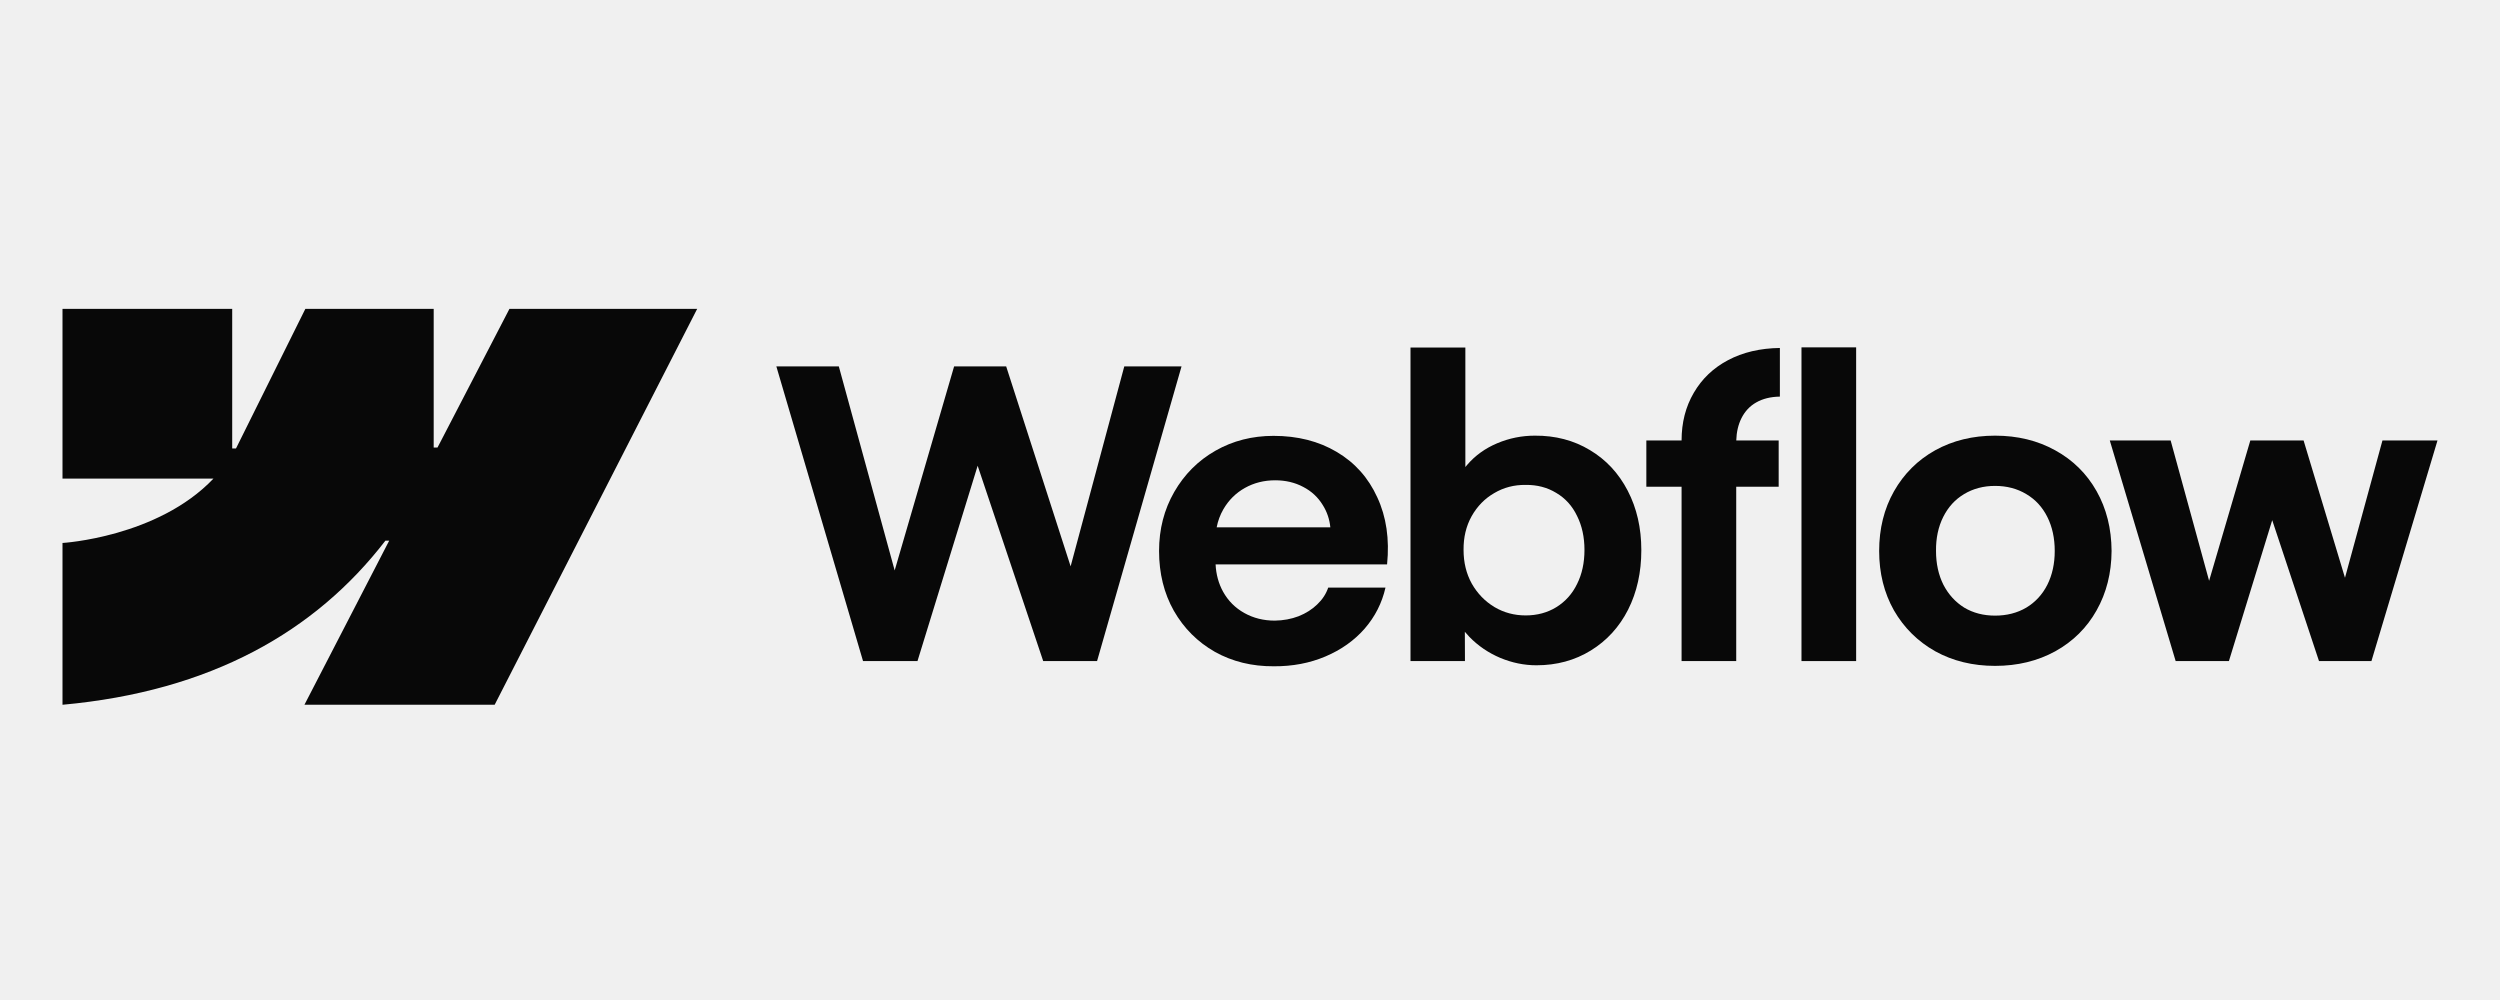
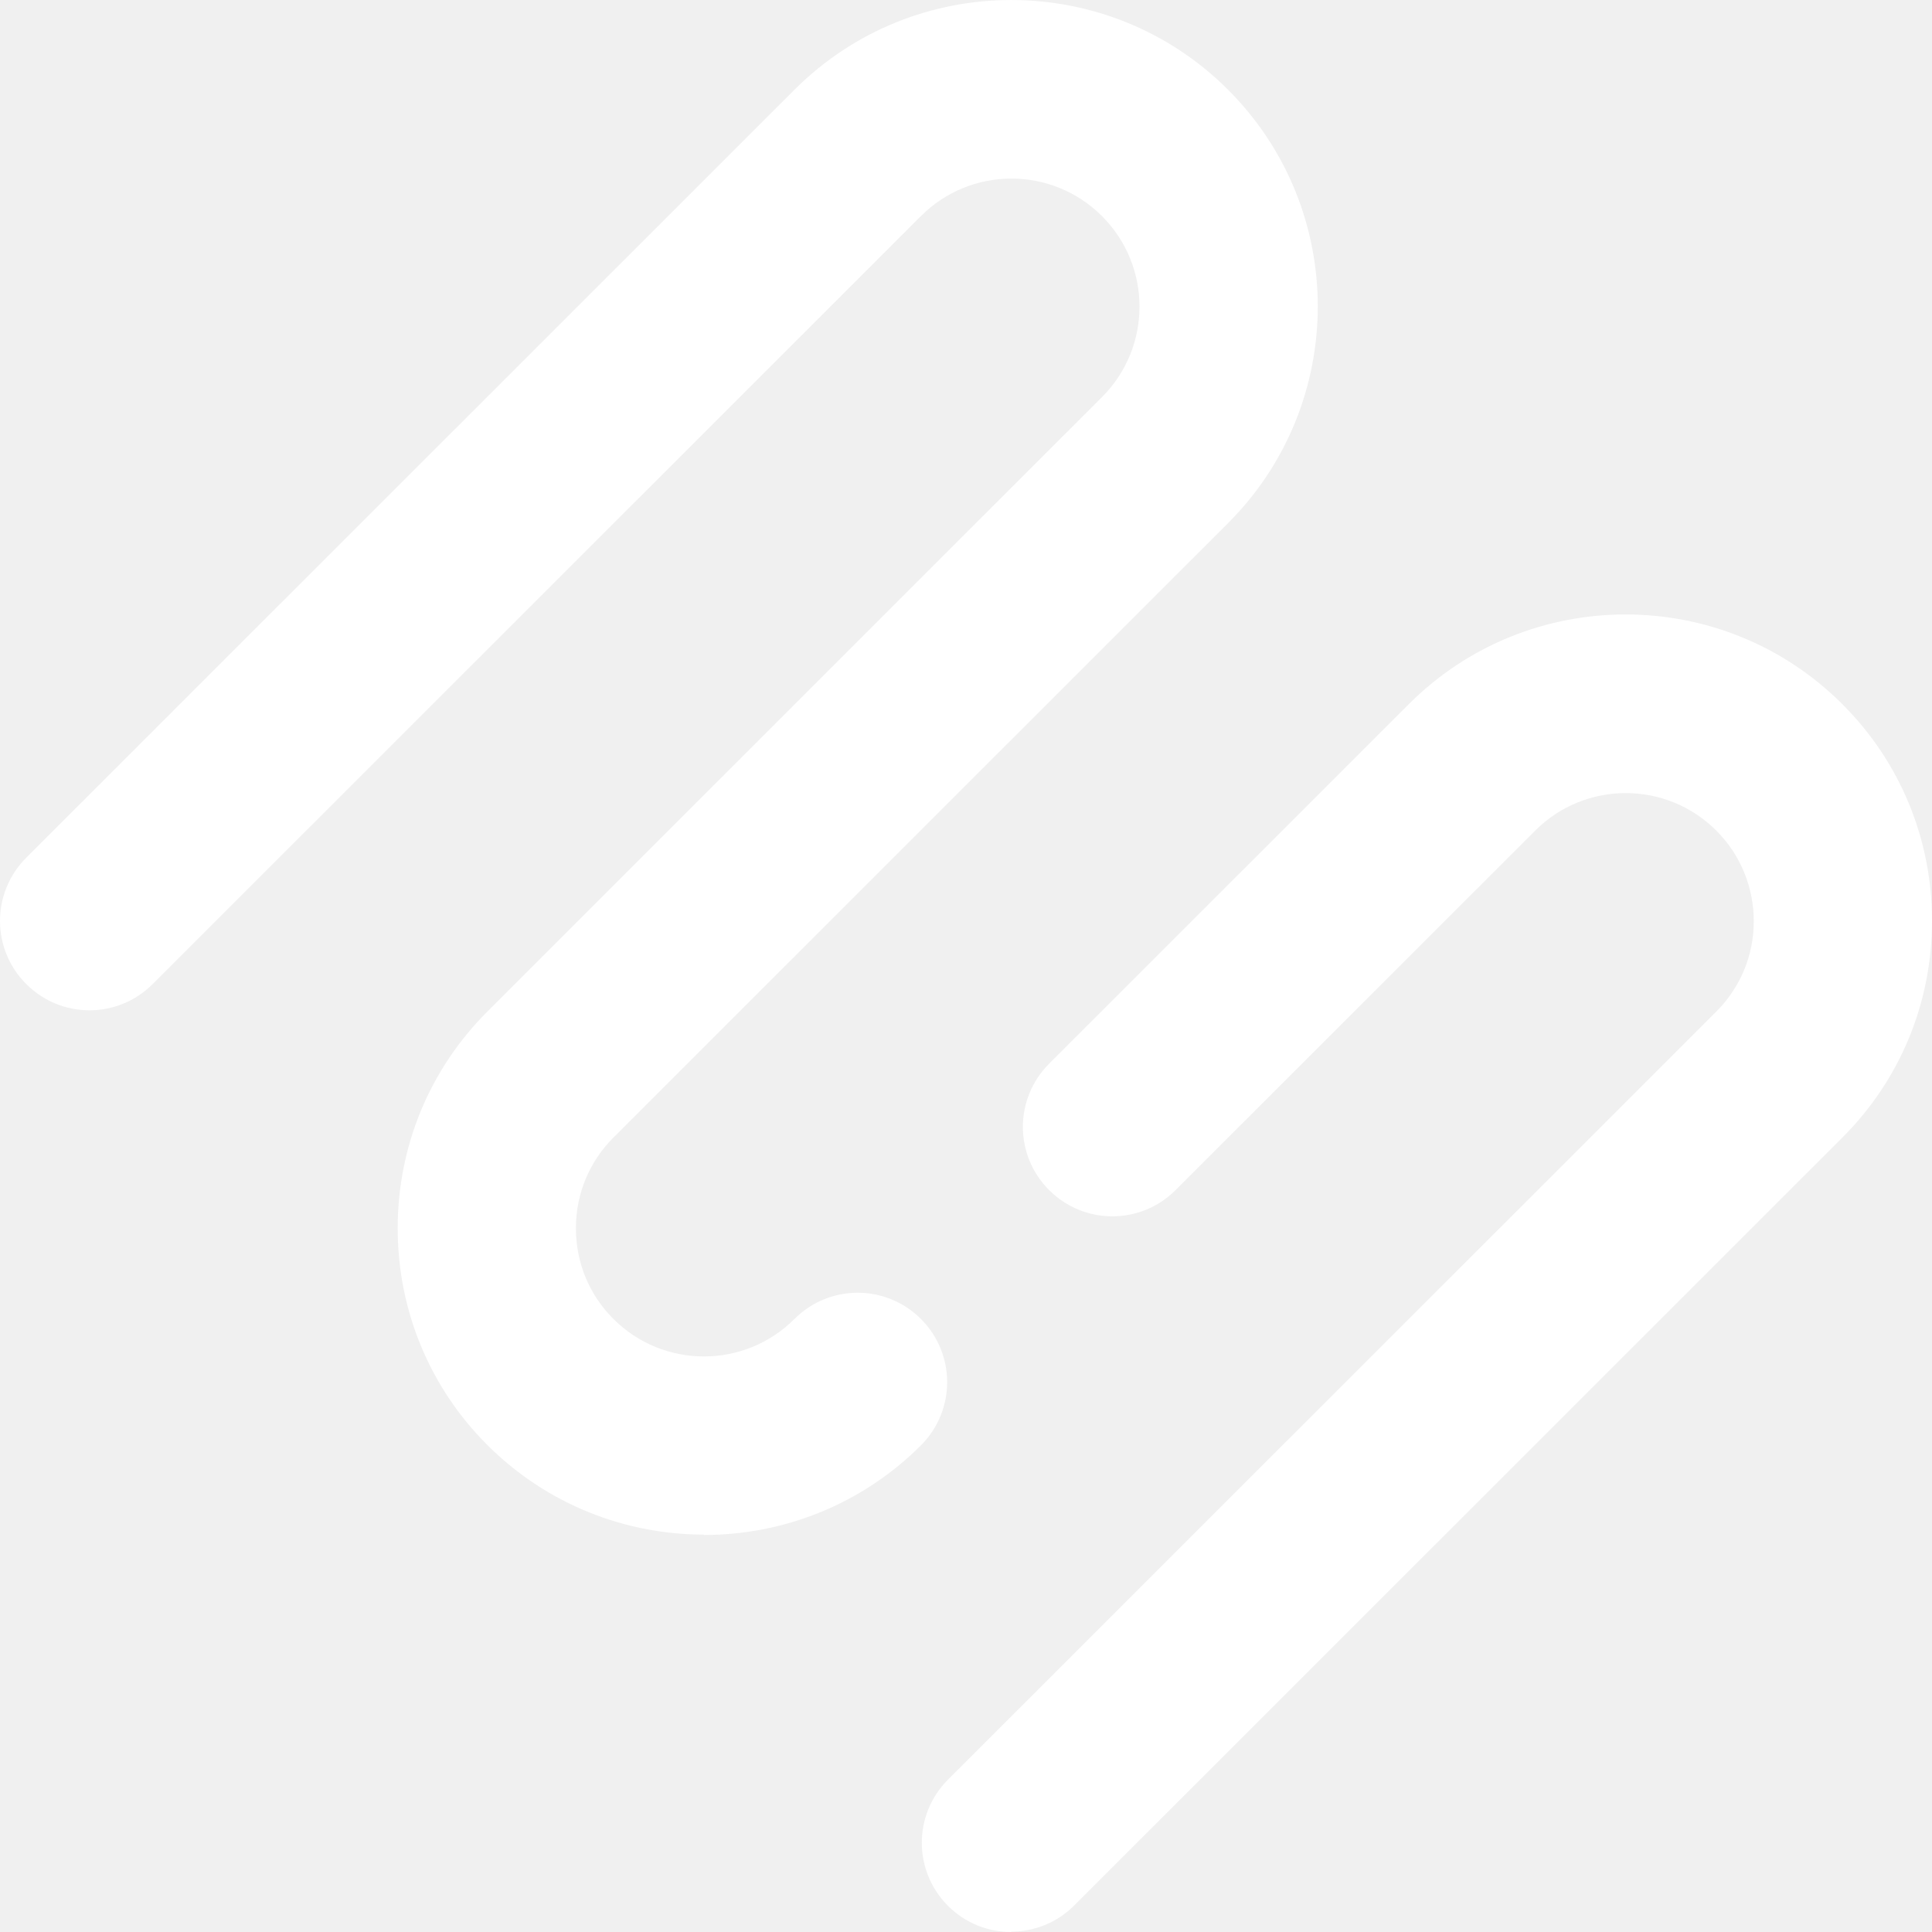
- <svg xmlns="http://www.w3.org/2000/svg" width="160" height="64" viewBox="0 0 160 64" fill="none">
-   <path fill-rule="evenodd" clip-rule="evenodd" d="M44.619 19.768L31.658 45.105H19.484L24.908 34.604H24.665C20.19 40.413 13.513 44.237 4 45.105V34.75C4 34.75 10.086 34.39 13.663 30.629H4V19.768H14.861V28.701L15.104 28.7L19.542 19.768H27.756V28.644L28 28.644L32.604 19.768H44.619Z" fill="#080808" />
-   <path d="M115.295 42.309H118.793V22.231H115.295V42.309Z" fill="#080808" />
-   <path fill-rule="evenodd" clip-rule="evenodd" d="M96.012 42.103C96.773 42.42 97.546 42.578 98.332 42.578C99.63 42.578 100.791 42.262 101.816 41.63C102.841 40.997 103.636 40.126 104.2 39.016C104.763 37.897 105.045 36.628 105.045 35.211C105.045 33.792 104.755 32.524 104.174 31.405C103.593 30.286 102.786 29.419 101.752 28.804C100.719 28.181 99.544 27.873 98.229 27.882C97.392 27.882 96.589 28.044 95.82 28.369C95.051 28.693 94.411 29.154 93.898 29.752C93.859 29.798 93.82 29.844 93.783 29.89V22.244H90.272V42.309H93.757L93.75 40.434C93.841 40.545 93.937 40.653 94.039 40.758C94.595 41.331 95.252 41.779 96.012 42.103ZM99.6 38.862C99.028 39.212 98.374 39.387 97.64 39.387C96.914 39.387 96.247 39.208 95.641 38.849C95.034 38.482 94.552 37.982 94.193 37.35C93.843 36.718 93.668 36.001 93.668 35.198C93.659 34.395 93.83 33.677 94.18 33.045C94.539 32.404 95.022 31.909 95.628 31.559C96.234 31.2 96.905 31.025 97.64 31.034C98.374 31.025 99.028 31.196 99.6 31.546C100.181 31.888 100.625 32.379 100.932 33.02C101.248 33.652 101.406 34.378 101.406 35.198C101.406 36.018 101.248 36.744 100.932 37.376C100.625 38.008 100.181 38.503 99.6 38.862Z" fill="#080808" />
-   <path d="M49.686 23.449H53.684L57.259 36.508L61.063 23.449H64.395L68.52 36.246L71.954 23.449H75.618L70.212 42.309H66.765L62.57 29.807L58.719 42.309H55.234L49.686 23.449Z" fill="#080808" />
-   <path fill-rule="evenodd" clip-rule="evenodd" d="M81.521 42.642C80.129 42.65 78.873 42.343 77.754 41.719C76.644 41.087 75.769 40.212 75.128 39.093C74.496 37.974 74.18 36.697 74.18 35.262C74.18 33.87 74.504 32.609 75.153 31.482C75.803 30.355 76.683 29.475 77.793 28.843C78.903 28.211 80.142 27.895 81.508 27.895C83.046 27.895 84.391 28.236 85.544 28.919C86.706 29.603 87.573 30.572 88.145 31.828C88.726 33.075 88.935 34.506 88.773 36.12H77.798C77.829 36.763 77.989 37.348 78.28 37.875C78.604 38.456 79.057 38.909 79.638 39.233C80.219 39.558 80.868 39.72 81.585 39.72C82.132 39.712 82.64 39.618 83.11 39.439C83.58 39.251 83.977 38.999 84.302 38.683C84.635 38.367 84.87 38.008 85.006 37.606H88.671C88.448 38.589 88.004 39.464 87.338 40.233C86.672 40.993 85.835 41.587 84.827 42.014C83.819 42.441 82.717 42.65 81.521 42.642ZM78.293 32.597C78.088 32.954 77.946 33.338 77.867 33.75H85.142C85.089 33.23 84.929 32.755 84.66 32.328C84.353 31.824 83.934 31.435 83.405 31.162C82.875 30.88 82.277 30.739 81.611 30.739C80.902 30.739 80.257 30.901 79.676 31.226C79.096 31.55 78.634 32.007 78.293 32.597Z" fill="#080808" />
-   <path d="M107.621 28.189C107.621 27.044 107.881 26.028 108.402 25.14C108.923 24.243 109.654 23.547 110.593 23.051C111.541 22.547 112.647 22.287 113.912 22.27V25.383C113.322 25.392 112.818 25.516 112.4 25.755C111.99 25.985 111.674 26.323 111.452 26.767C111.247 27.176 111.137 27.65 111.121 28.189H113.835V31.149H111.118V42.309H107.621V31.149H105.366V28.189H107.621Z" fill="#080808" />
-   <path fill-rule="evenodd" clip-rule="evenodd" d="M127.685 42.616C126.258 42.616 124.981 42.304 123.854 41.681C122.735 41.049 121.855 40.177 121.214 39.067C120.582 37.948 120.266 36.68 120.266 35.262C120.266 33.835 120.582 32.562 121.214 31.444C121.855 30.316 122.735 29.441 123.854 28.817C124.981 28.194 126.258 27.882 127.685 27.882C129.12 27.882 130.401 28.194 131.528 28.817C132.664 29.441 133.548 30.312 134.18 31.431C134.812 32.55 135.133 33.827 135.141 35.262C135.133 36.68 134.812 37.948 134.18 39.067C133.557 40.177 132.677 41.049 131.541 41.681C130.405 42.304 129.12 42.616 127.685 42.616ZM127.685 39.4C128.436 39.4 129.103 39.229 129.683 38.888C130.264 38.537 130.713 38.05 131.029 37.427C131.345 36.795 131.503 36.073 131.503 35.262C131.503 34.442 131.345 33.716 131.029 33.084C130.713 32.452 130.264 31.965 129.683 31.623C129.103 31.273 128.436 31.098 127.685 31.098C126.941 31.098 126.28 31.273 125.699 31.623C125.126 31.965 124.682 32.452 124.366 33.084C124.05 33.716 123.896 34.442 123.905 35.262C123.905 36.073 124.063 36.795 124.379 37.427C124.704 38.05 125.148 38.537 125.712 38.888C126.284 39.229 126.941 39.4 127.685 39.4Z" fill="#080808" />
-   <path d="M138.921 28.189H135.026L139.242 42.309H142.65L145.422 33.291L148.416 42.309H151.772L156 28.189H152.477L150.079 36.978L147.429 28.189H144.021L141.383 37.171L138.921 28.189Z" fill="#080808" />
+ <svg xmlns="http://www.w3.org/2000/svg" width="32" height="32" viewBox="0 0 32 32" fill="none">
+   <path d="M11.662 25.418C10.361 25.418 9.06 24.921 8.072 23.934C7.113 22.976 6.587 21.698 6.587 20.344C6.587 18.99 7.113 17.713 8.072 16.755L18.252 6.577C19.081 5.75 19.081 4.407 18.252 3.579C17.424 2.751 16.081 2.751 15.253 3.579L2.529 16.299C1.949 16.879 1.015 16.879 0.435 16.299C-0.145 15.72 -0.145 14.786 0.435 14.206L13.159 1.486C15.141 -0.495 18.359 -0.495 20.34 1.486C22.322 3.467 22.322 6.684 20.34 8.665L10.16 18.842C9.758 19.244 9.539 19.777 9.539 20.344C9.539 20.912 9.758 21.444 10.16 21.846C10.988 22.674 12.331 22.674 13.159 21.846C13.739 21.267 14.673 21.267 15.253 21.846C15.833 22.426 15.833 23.36 15.253 23.94C14.265 24.927 12.964 25.424 11.662 25.424V25.418Z" fill="white" />
+   <path d="M16.75 32C16.371 32 15.993 31.858 15.703 31.568C15.123 30.989 15.123 30.054 15.703 29.475L28.427 16.755C28.829 16.353 29.048 15.82 29.048 15.259C29.048 14.697 28.829 14.159 28.427 13.757C27.599 12.929 26.256 12.929 25.428 13.757L19.471 19.712C18.891 20.291 17.957 20.291 17.377 19.712C16.797 19.132 16.797 18.198 17.377 17.618L23.334 11.663C25.316 9.682 28.534 9.682 30.515 11.663C31.474 12.621 32 13.898 32 15.253C32 16.607 31.474 17.884 30.515 18.842L17.791 31.562C17.501 31.852 17.122 31.994 16.744 31.994L16.75 32Z" fill="white" />
</svg>
